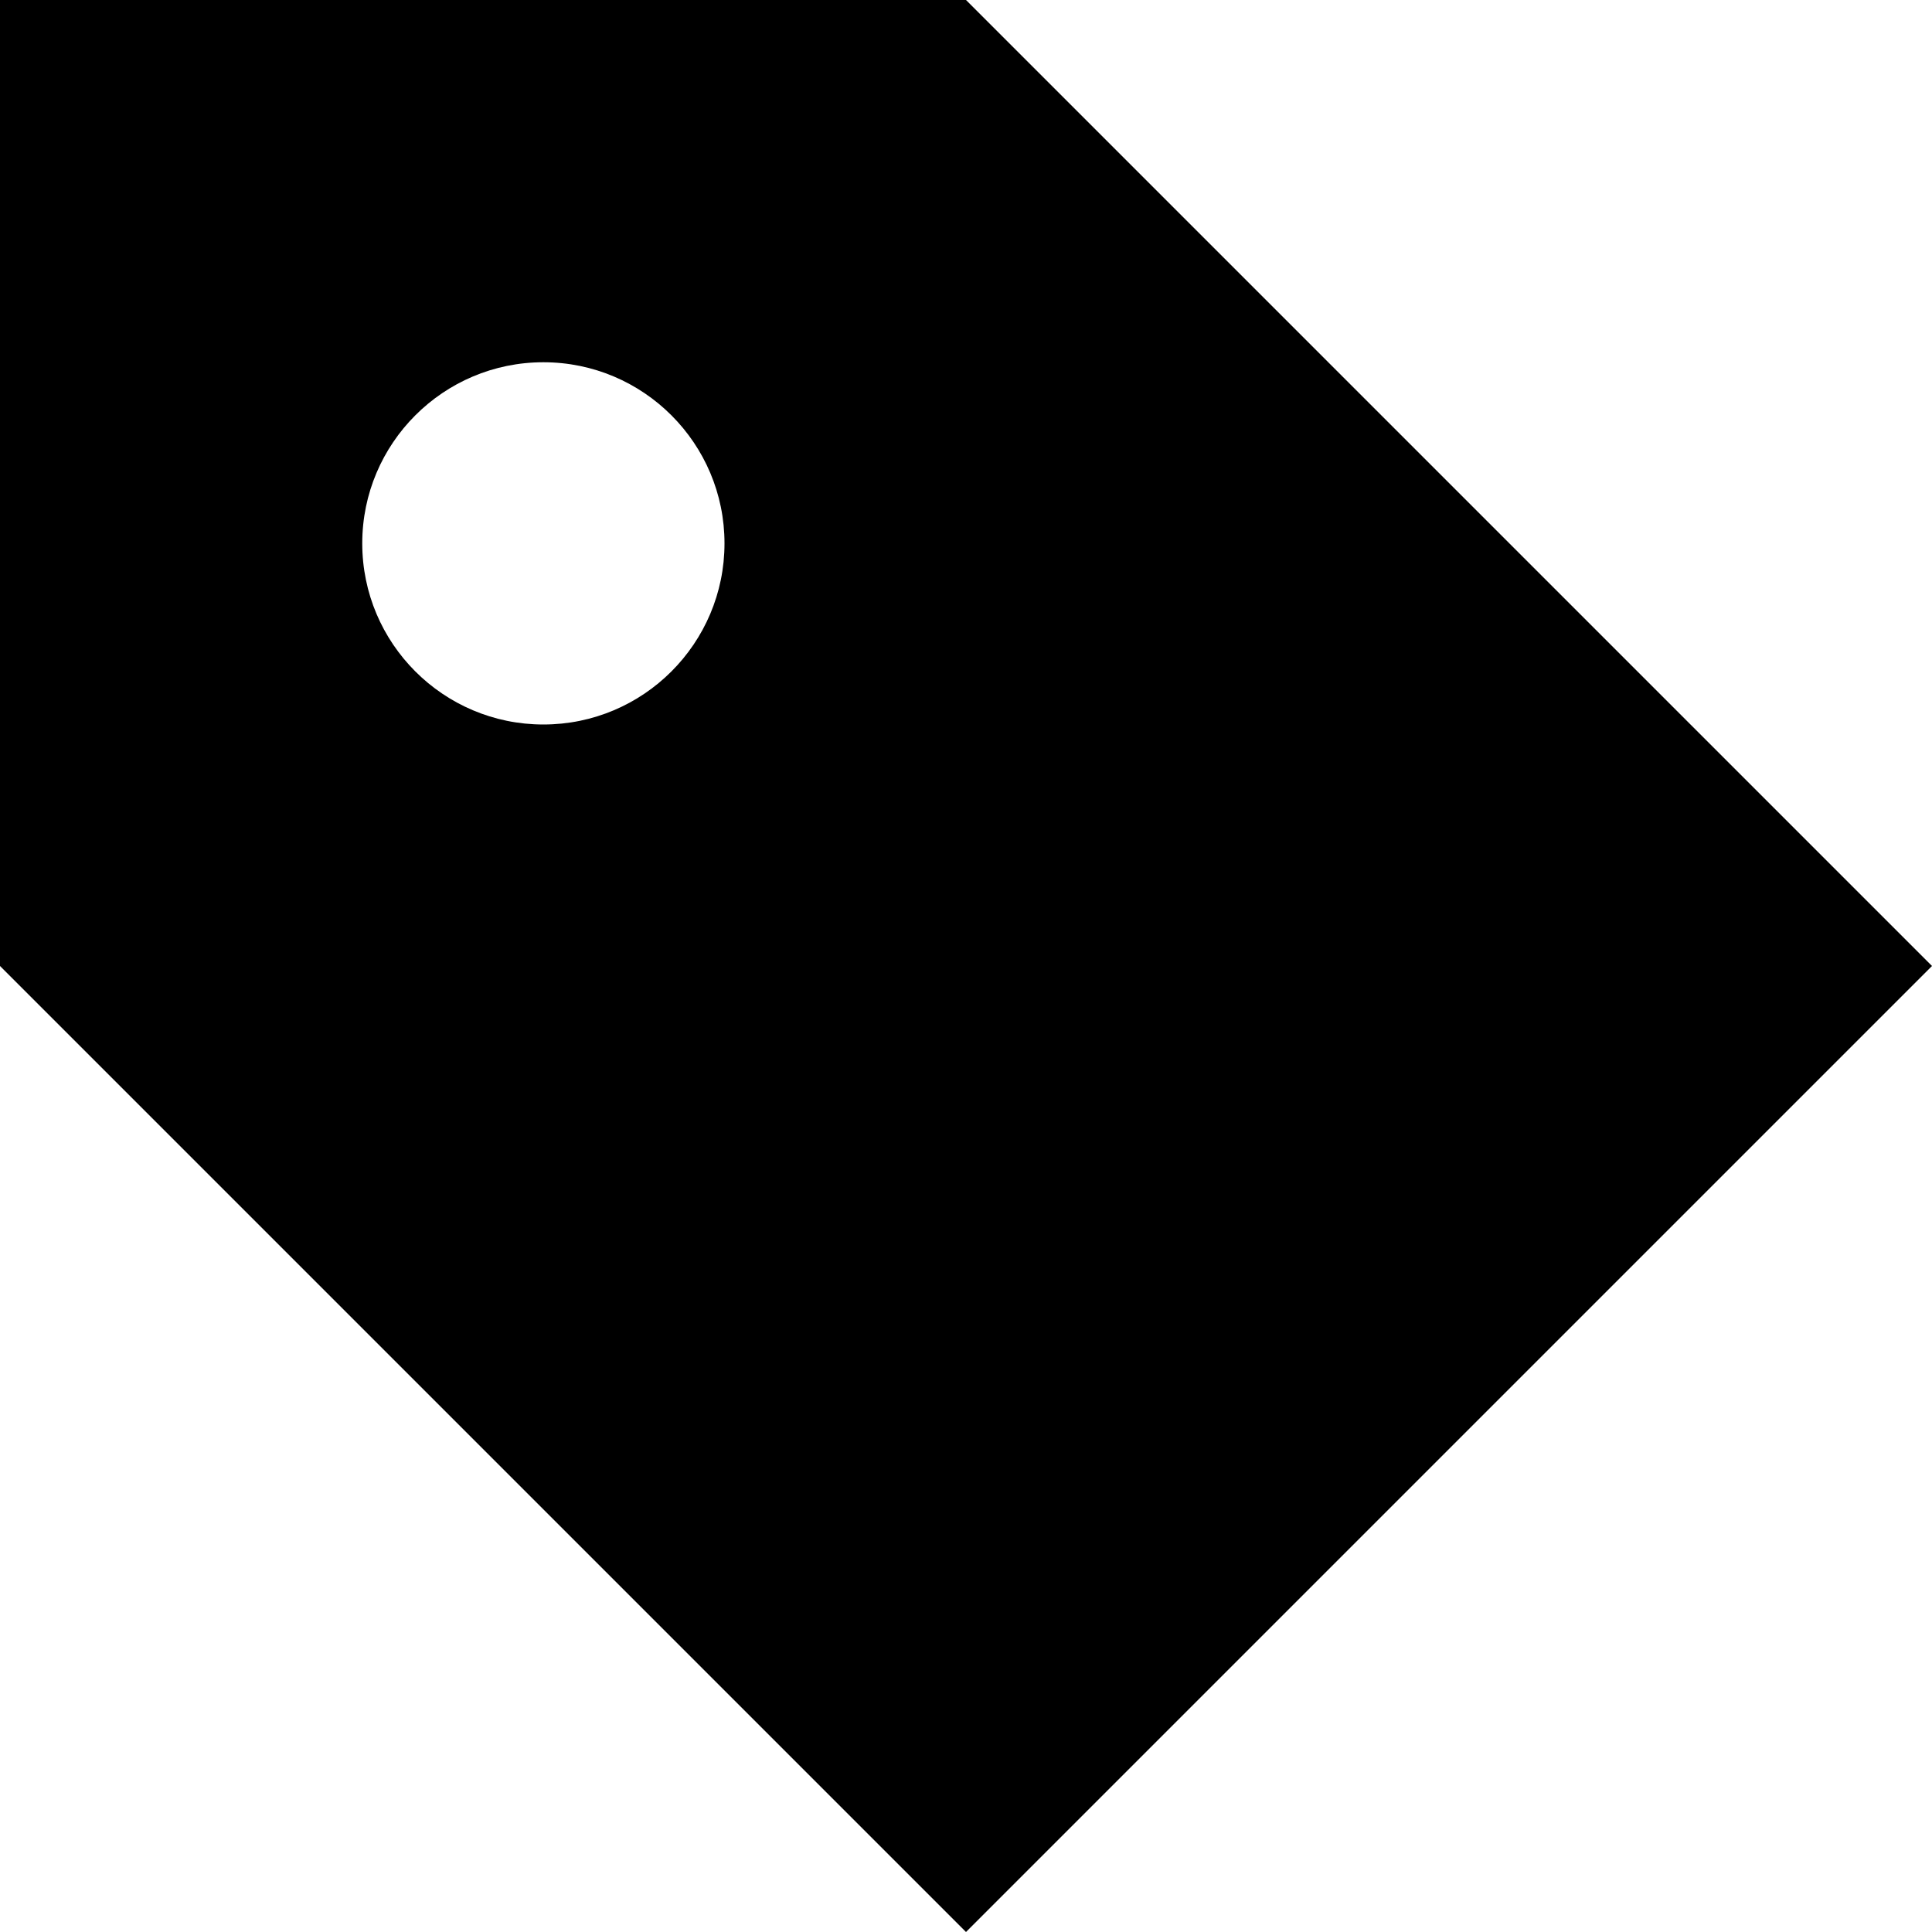
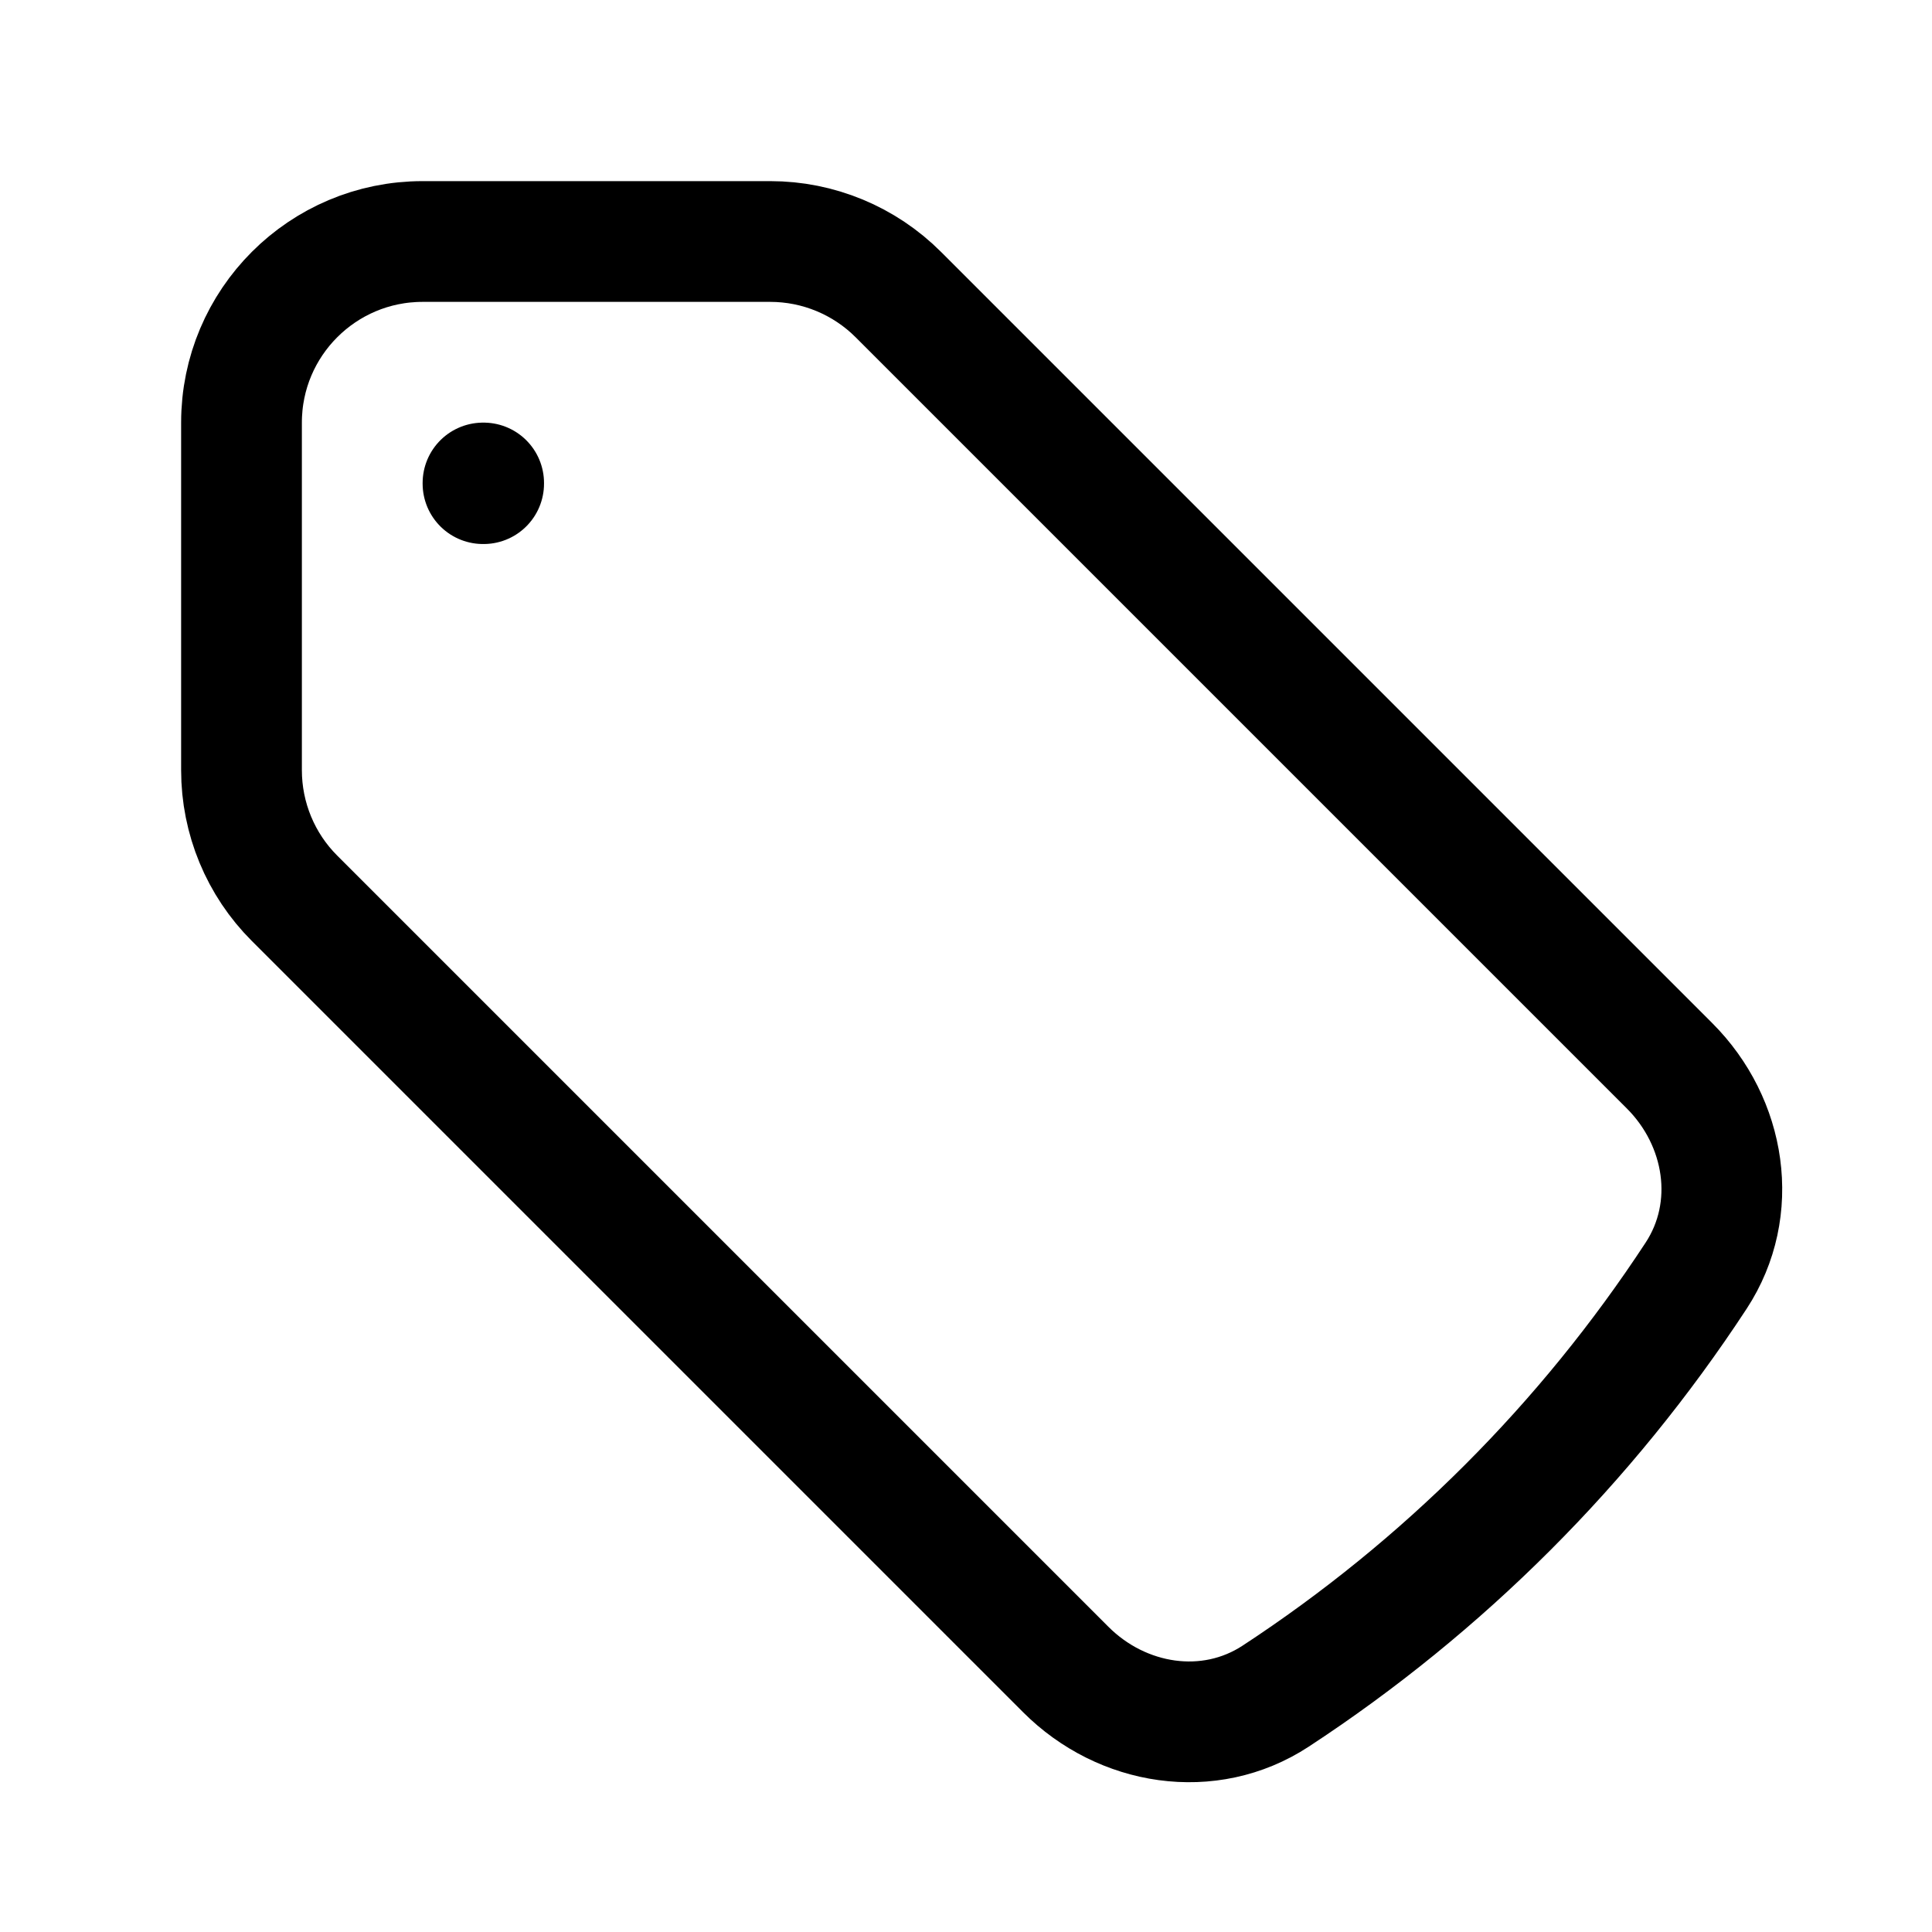
- <svg xmlns="http://www.w3.org/2000/svg" width="800px" height="800px" viewBox="0 0 16 16" fill="none">
-   <path fill-rule="evenodd" clip-rule="evenodd" d="M16 8L8 0H0V8L8 16L16 8ZM4.5 6C5.328 6 6 5.328 6 4.5C6 3.672 5.328 3 4.5 3C3.672 3 3 3.672 3 4.5C3 5.328 3.672 6 4.5 6Z" fill="#000000" />
+ <svg xmlns="http://www.w3.org/2000/svg" fill="none" viewBox="0 0 24 24" stroke-width="1.5" stroke="currentColor" class="size-6">
+   <path stroke-linecap="round" stroke-linejoin="round" d="M9.568 3H5.25A2.25 2.25 0 0 0 3 5.25v4.318c0 .597.237 1.17.659 1.591l9.581 9.581c.699.699 1.78.872 2.607.33a18.095 18.095 0 0 0 5.223-5.223c.542-.827.369-1.908-.33-2.607L11.16 3.66A2.25 2.25 0 0 0 9.568 3Z" />
+   <path stroke-linecap="round" stroke-linejoin="round" d="M6 6h.008v.008H6V6Z" />
</svg>
